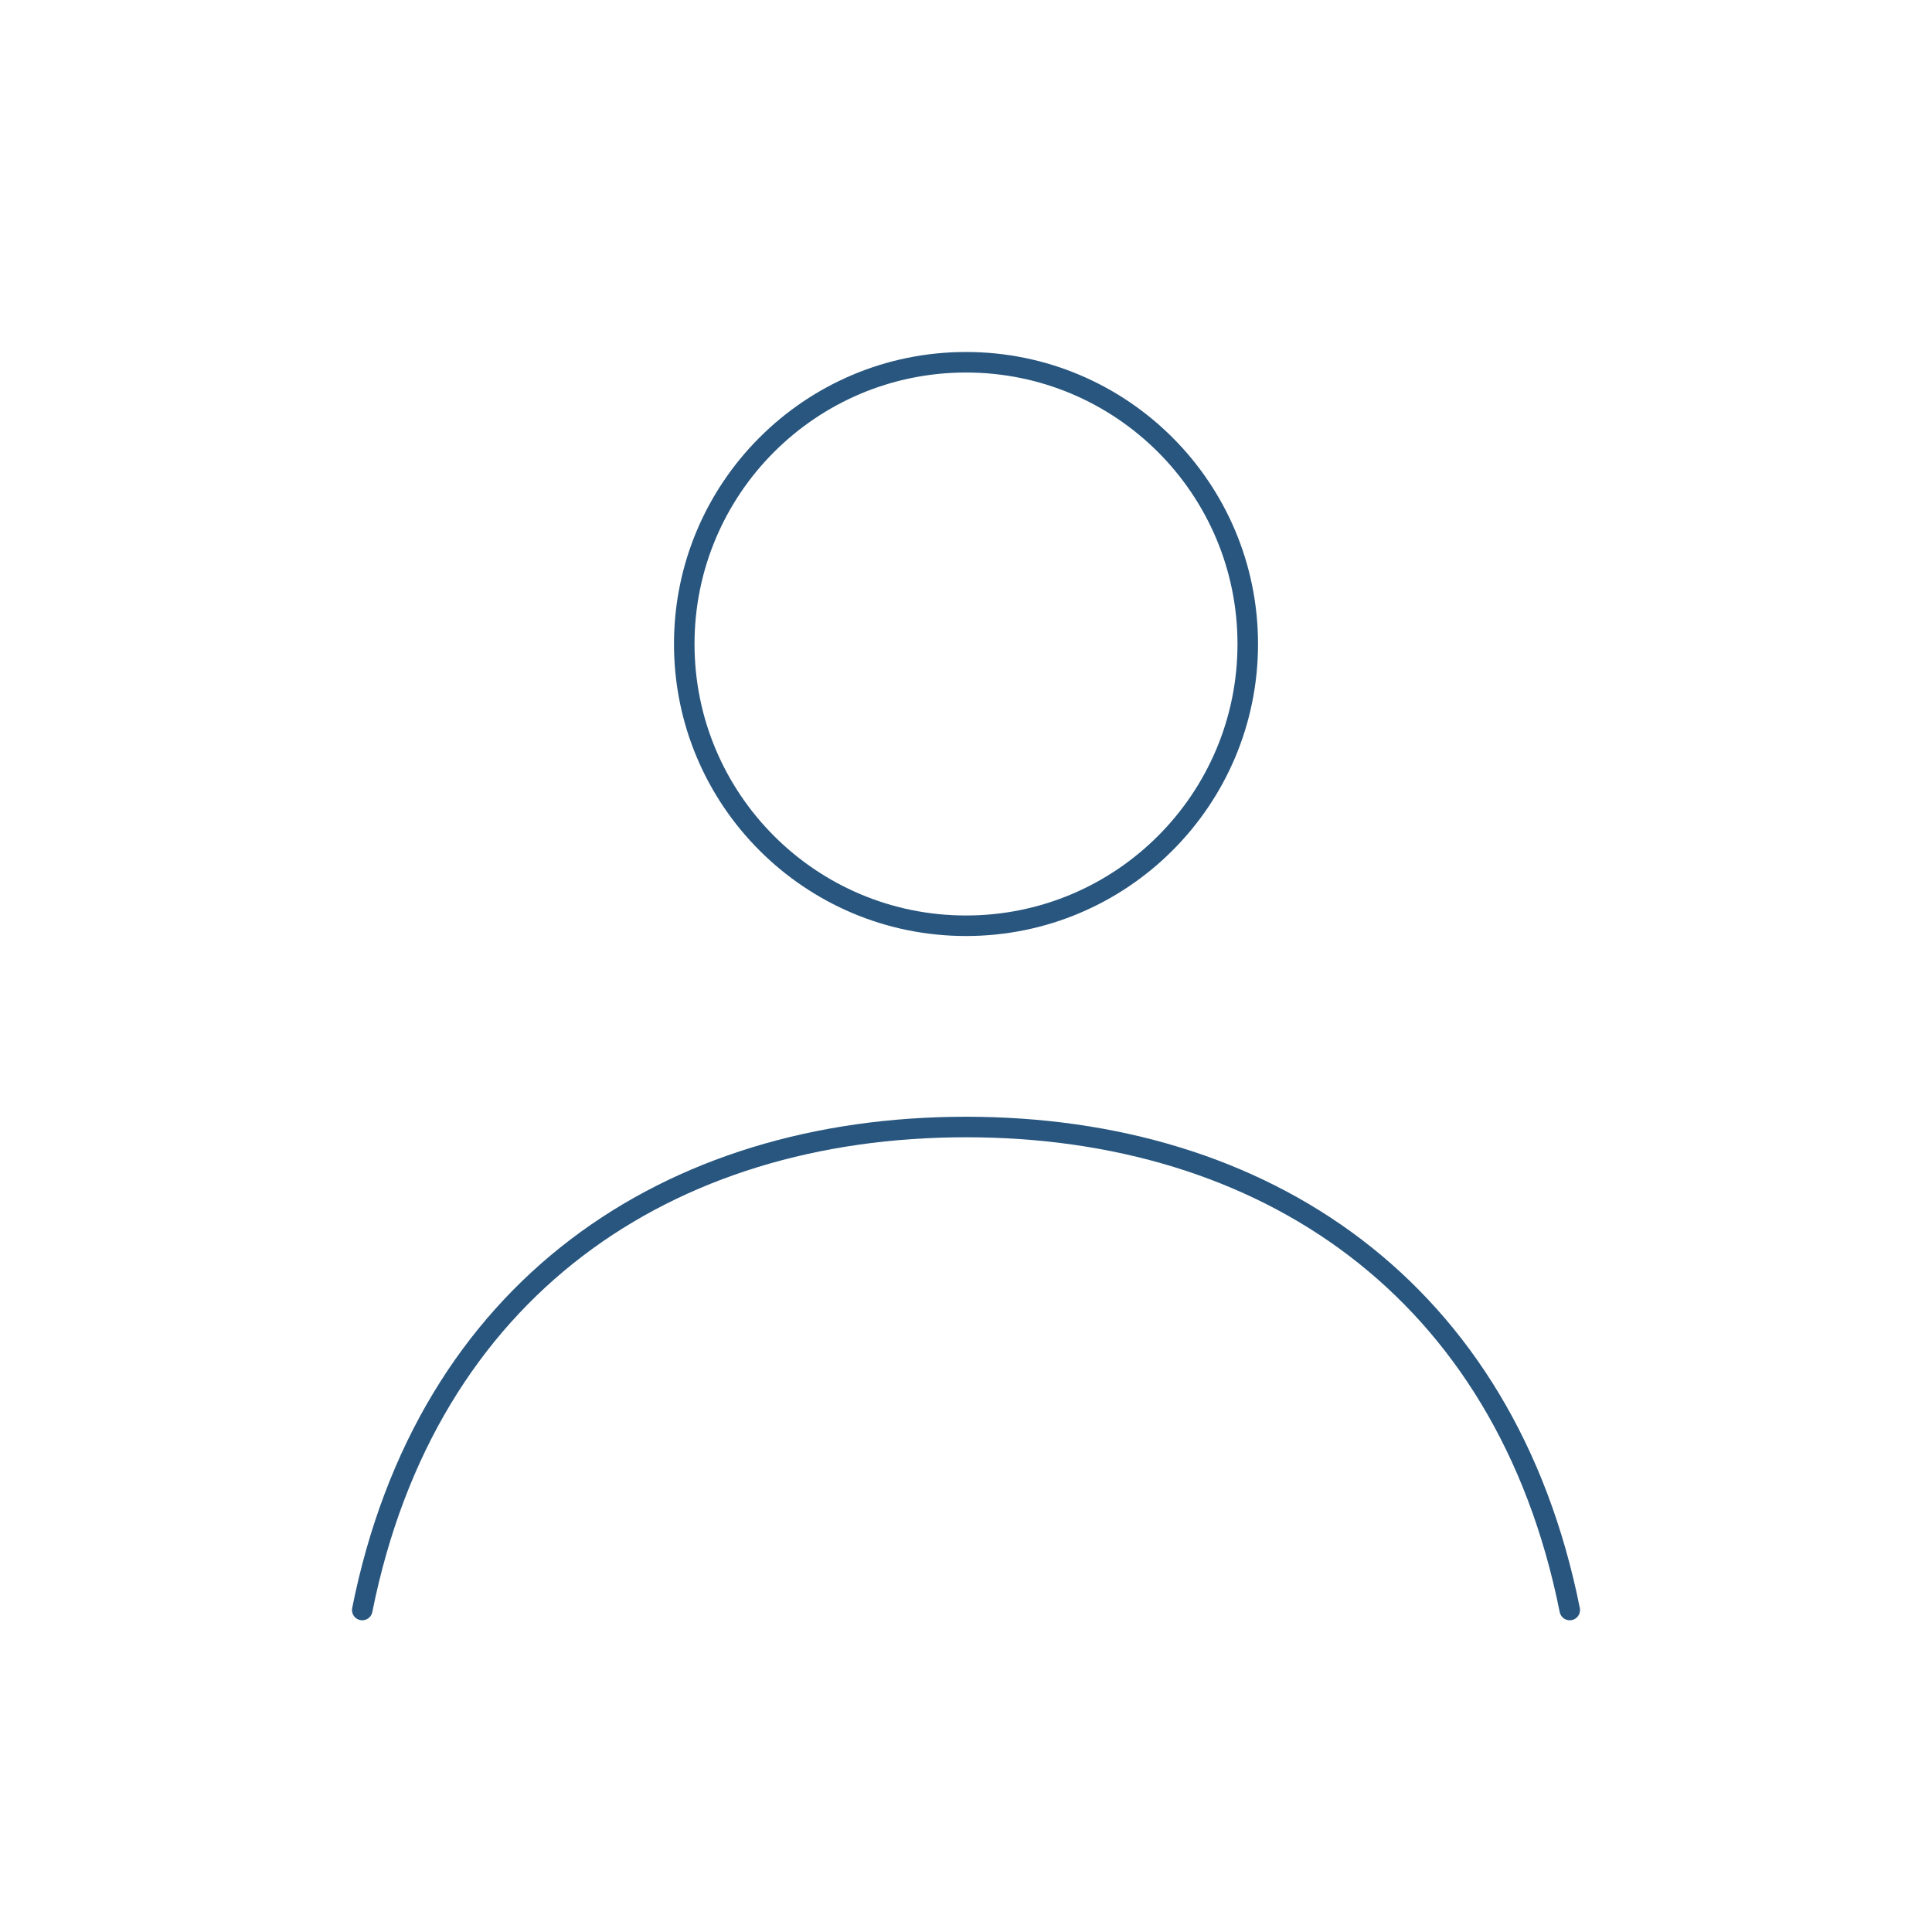
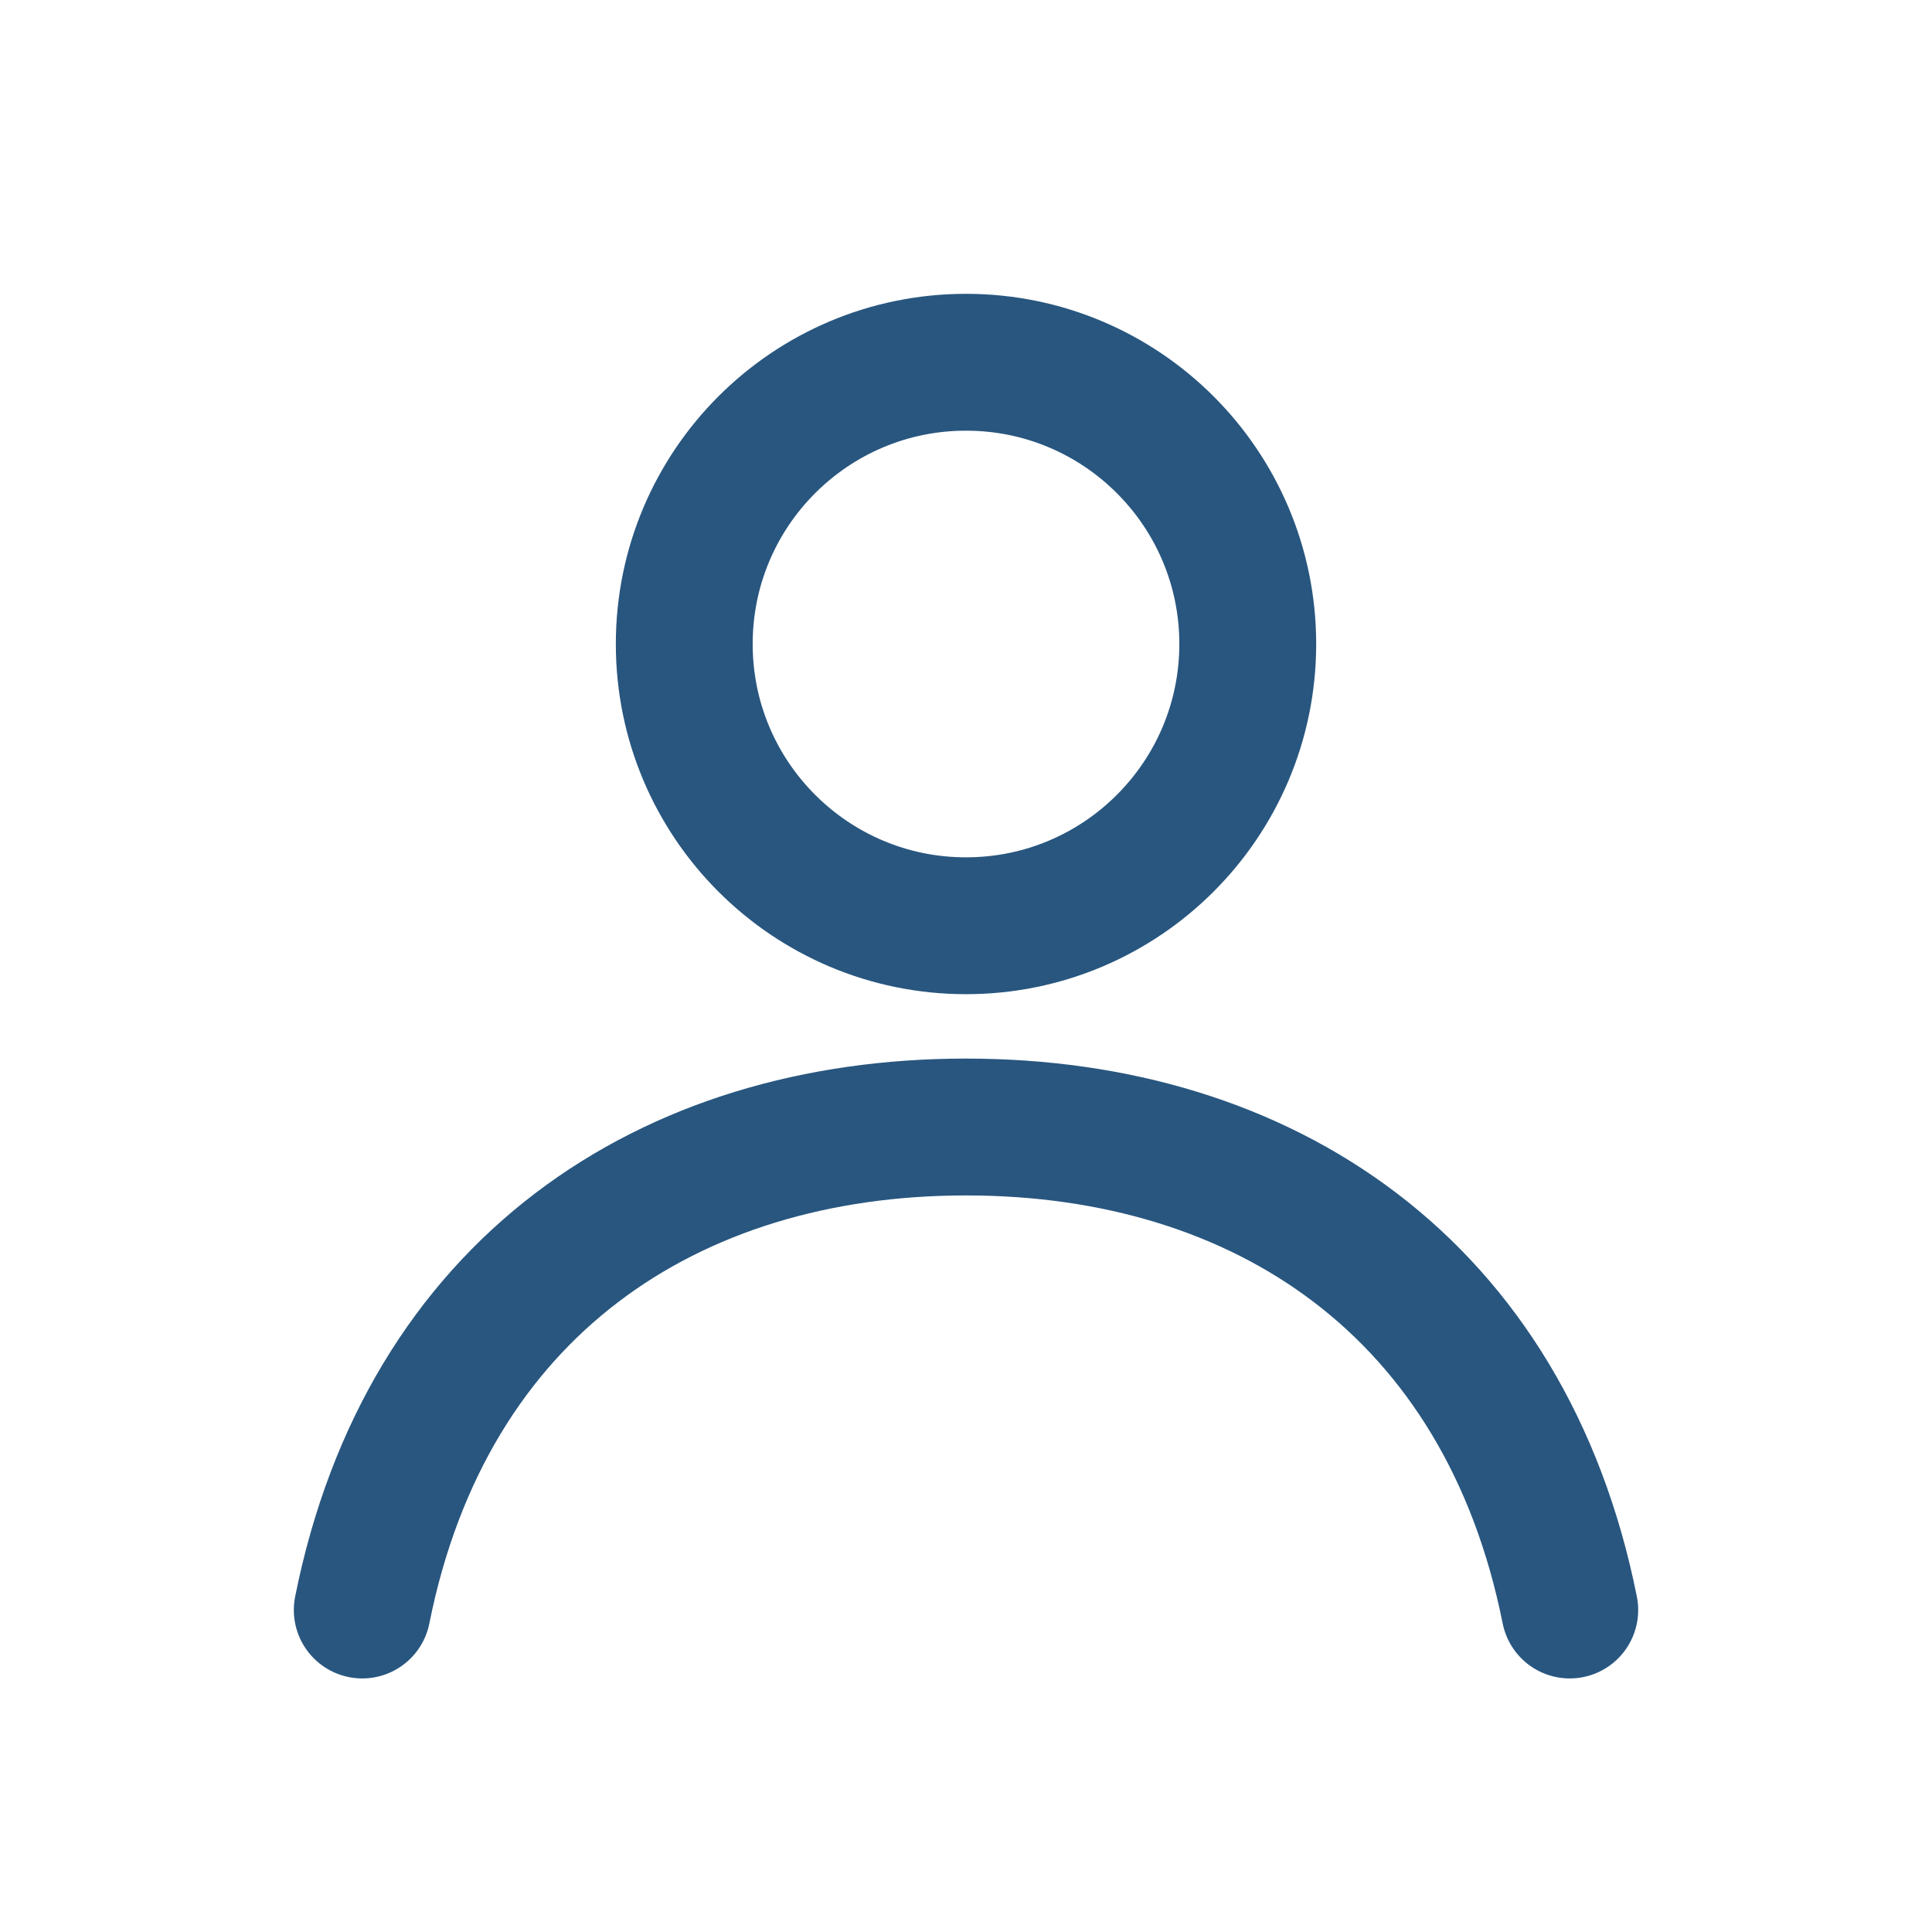
- <svg xmlns="http://www.w3.org/2000/svg" viewBox="0 0 160 160" fill="none" stroke="#28567f" stroke-width="0.255" stroke-linecap="round" stroke-linejoin="round" role="img">
+ <svg xmlns="http://www.w3.org/2000/svg" viewBox="0 0 160 160" fill="none" stroke="#28567f" stroke-width="1.7" stroke-linecap="round" stroke-linejoin="round" role="img">
  <g transform="scale(6.6667)">
    <circle cx="12" cy="8" r="3.5" />
    <path d="M4.5 20c.8-4 3.8-6 7.5-6s6.7 2 7.5 6" />
  </g>
</svg>
